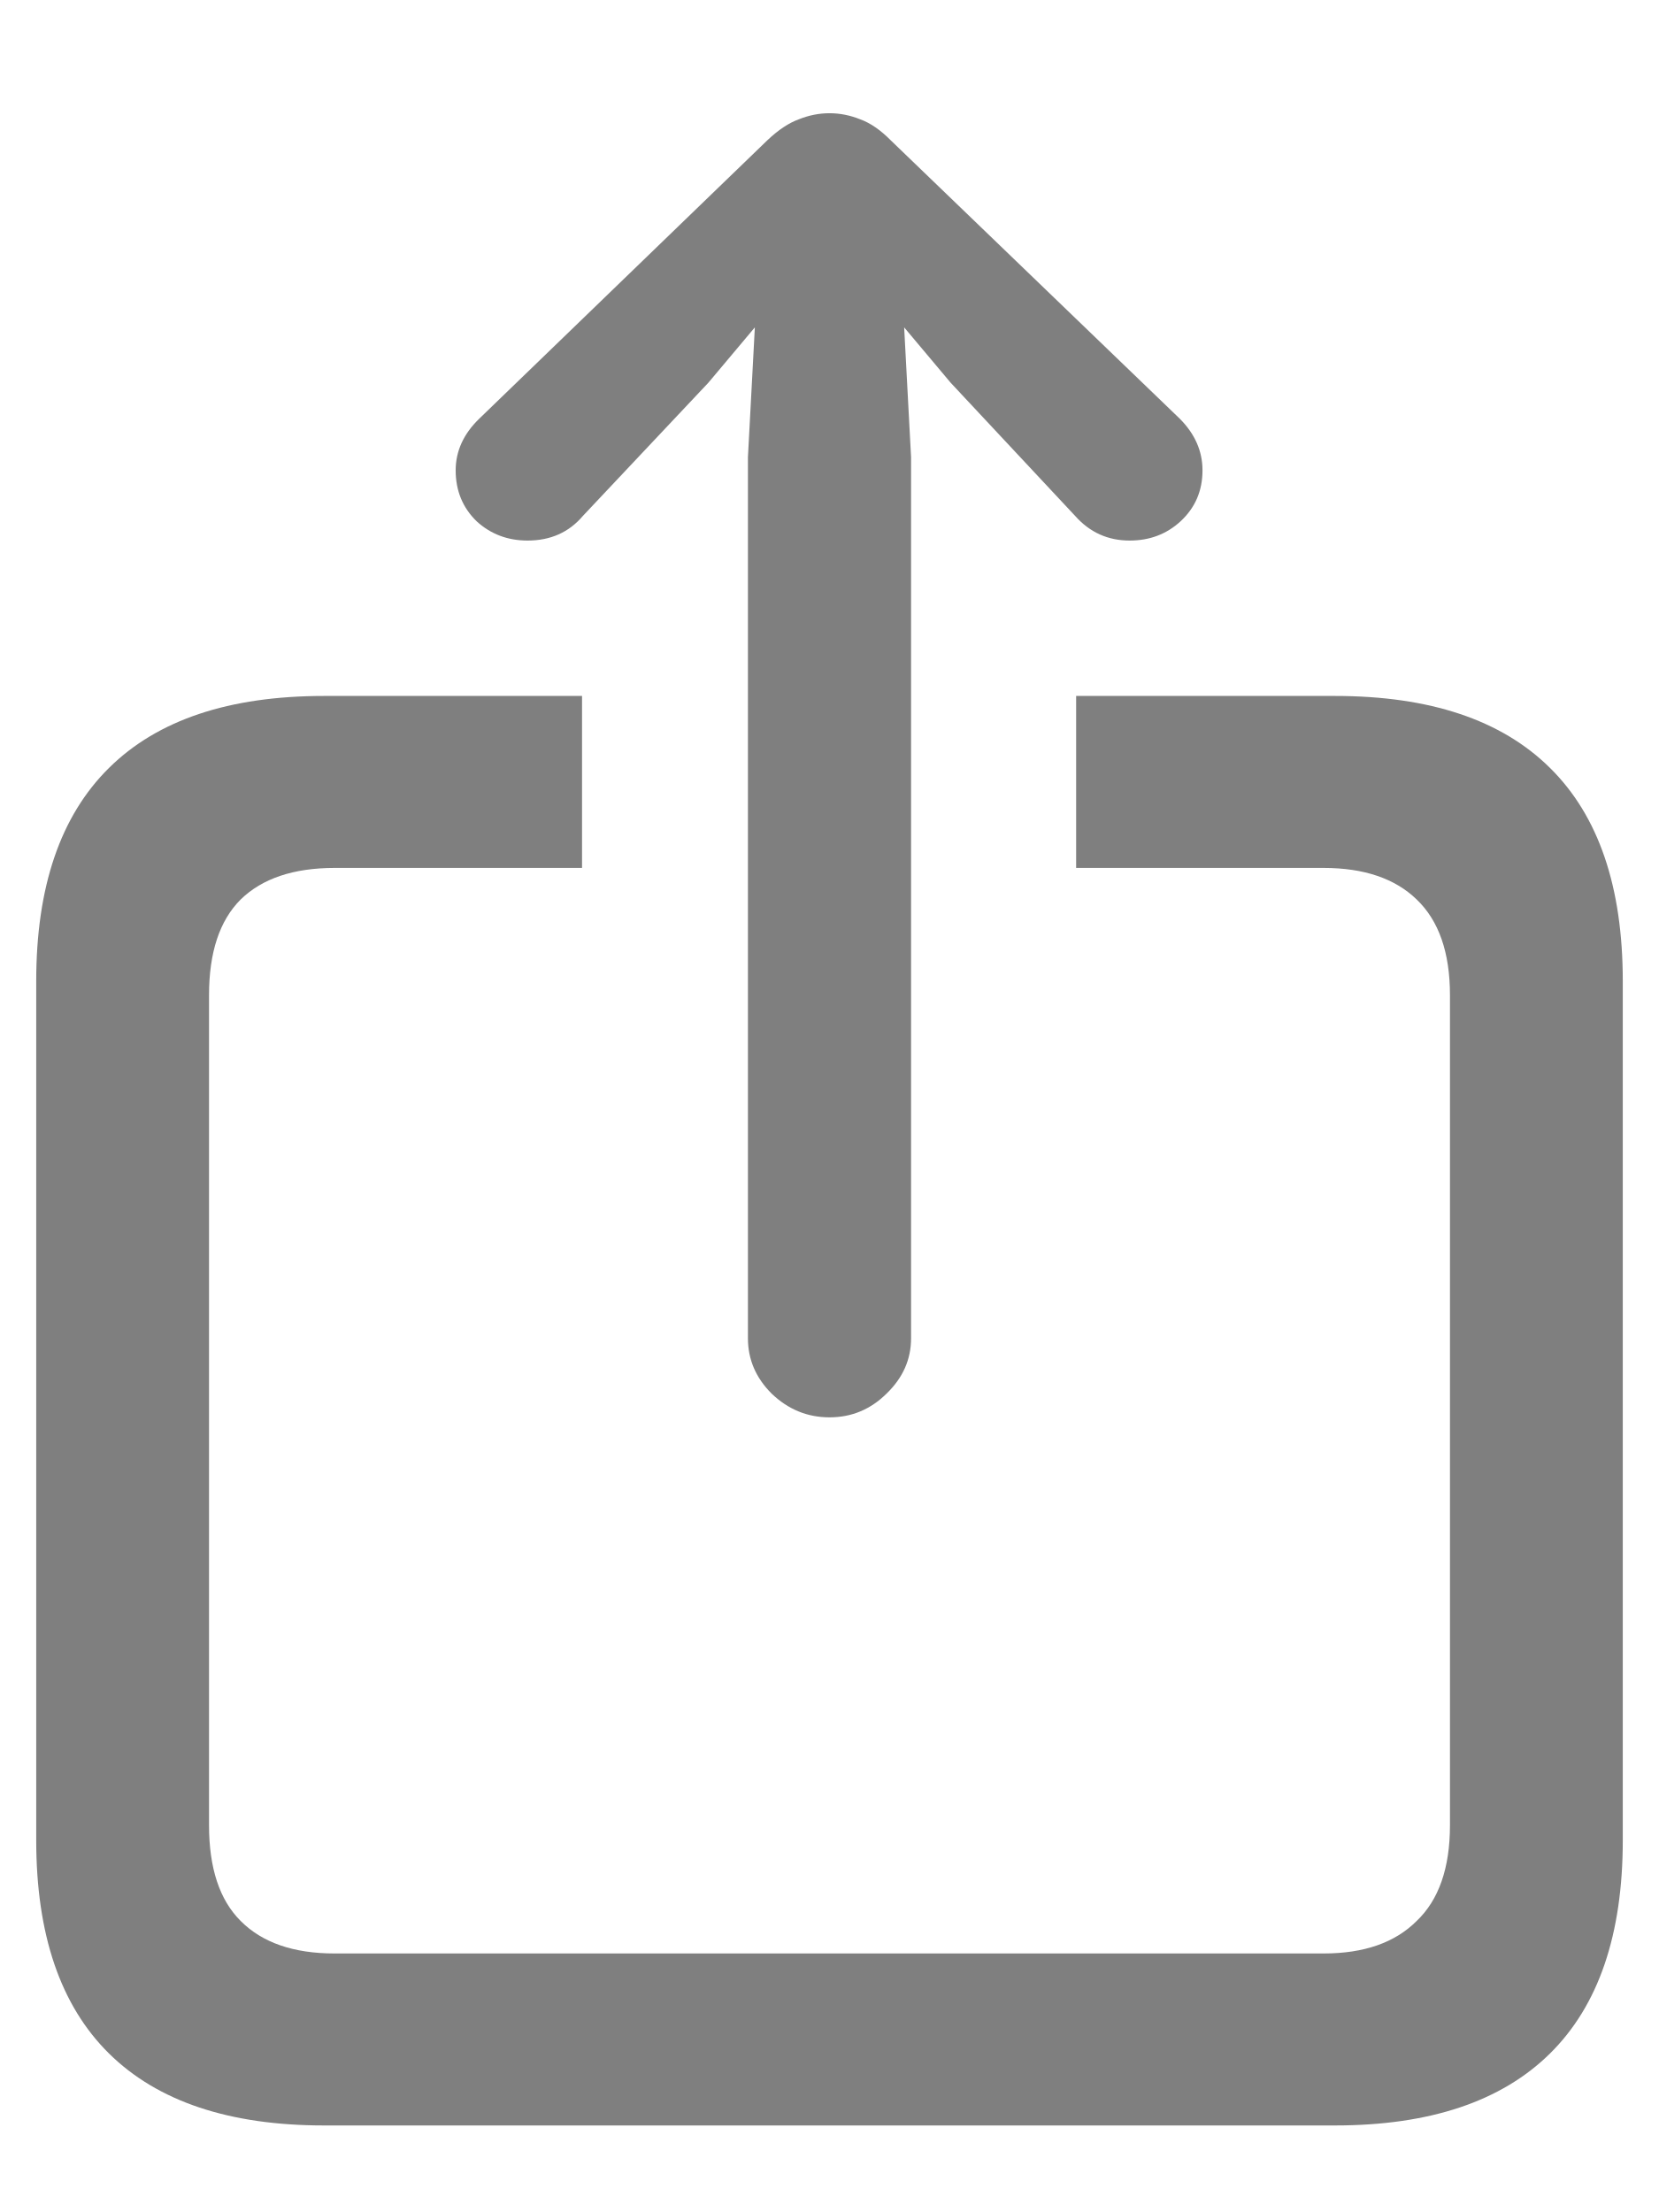
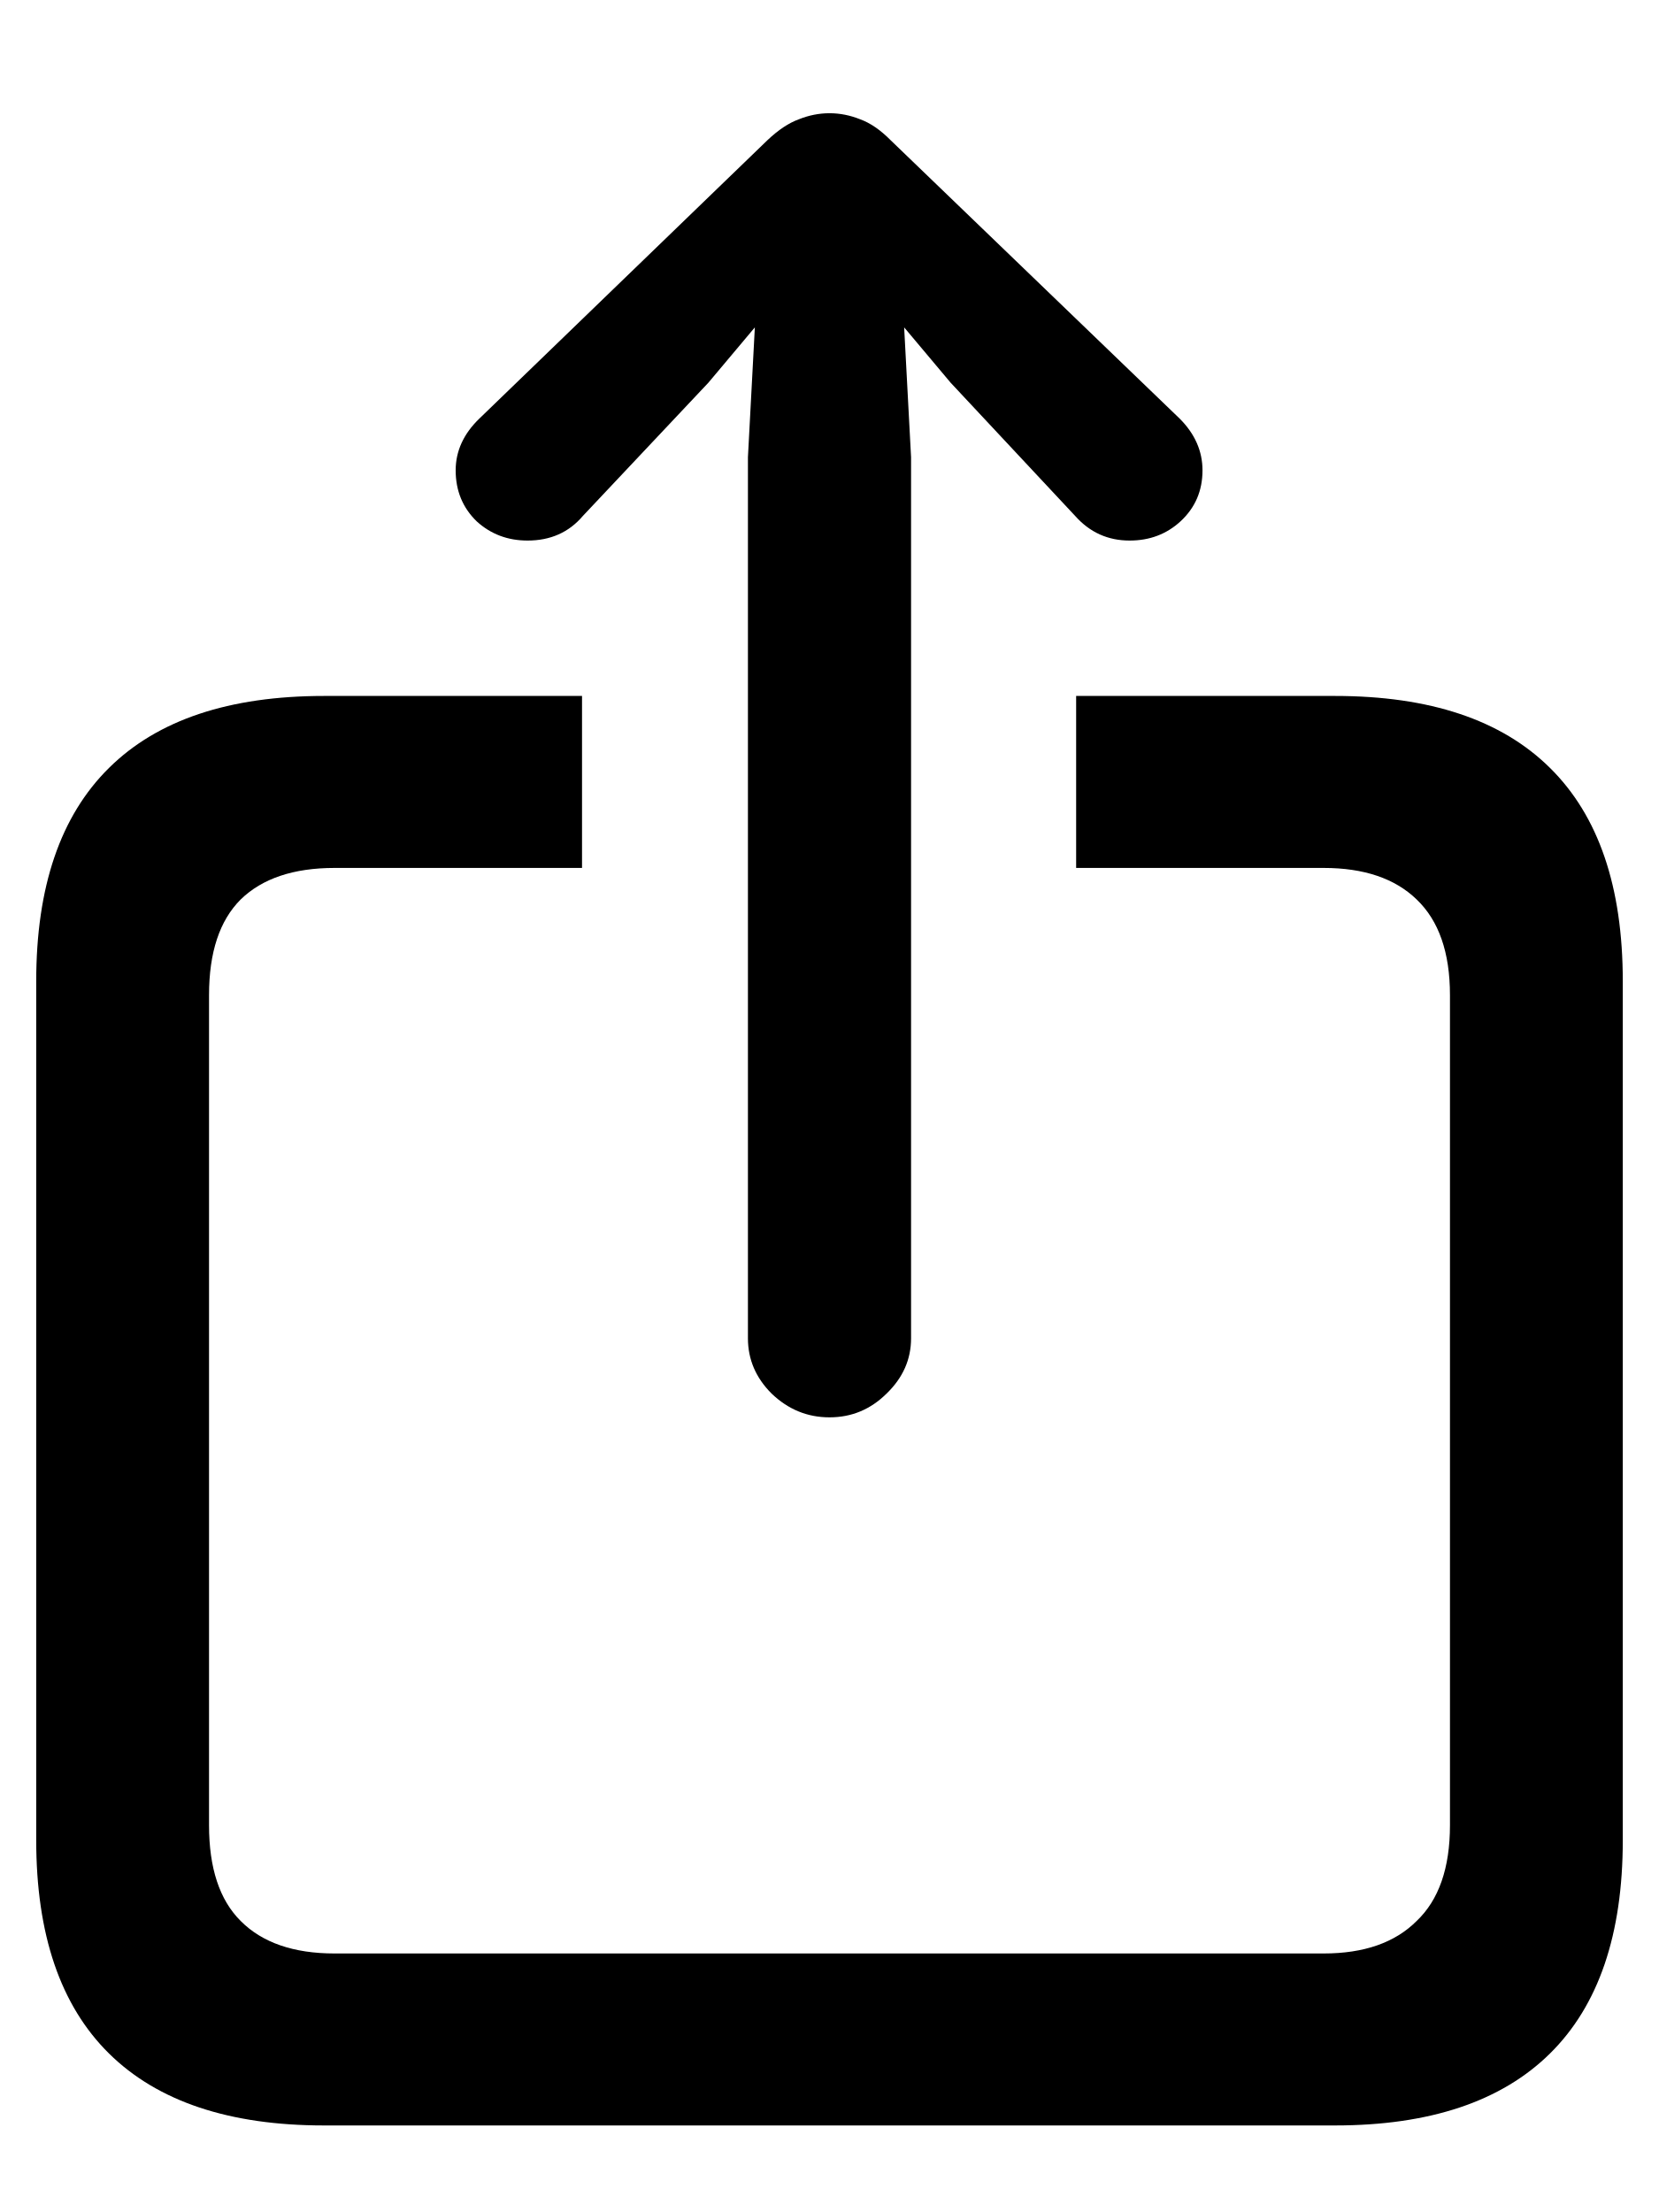
- <svg xmlns="http://www.w3.org/2000/svg" width="12" height="16" viewBox="0 0 12 16" fill="none">
-   <g style="mix-blend-mode:plus-darker">
-     <path d="M2.344 15.374C1.658 15.374 1.14 15.2 0.789 14.854C0.437 14.507 0.262 13.992 0.262 13.311V7.097C0.262 6.415 0.437 5.901 0.789 5.554C1.14 5.207 1.658 5.034 2.344 5.034H4.21V6.278H2.42C2.124 6.278 1.897 6.354 1.741 6.506C1.588 6.659 1.512 6.889 1.512 7.198V13.203C1.512 13.512 1.588 13.743 1.741 13.895C1.897 14.052 2.124 14.13 2.42 14.13H9.574C9.866 14.13 10.09 14.052 10.247 13.895C10.407 13.743 10.488 13.512 10.488 13.203V7.198C10.488 6.889 10.407 6.659 10.247 6.506C10.09 6.354 9.866 6.278 9.574 6.278H7.784V5.034H9.656C10.342 5.034 10.86 5.207 11.211 5.554C11.563 5.901 11.738 6.415 11.738 7.097V13.311C11.738 13.992 11.563 14.507 11.211 14.854C10.86 15.2 10.342 15.374 9.656 15.374H2.344ZM6 10.252C5.839 10.252 5.7 10.194 5.581 10.08C5.467 9.966 5.41 9.833 5.41 9.68V3.307L5.46 2.368L5.124 2.768L4.216 3.732C4.115 3.851 3.981 3.91 3.816 3.91C3.673 3.91 3.55 3.864 3.448 3.771C3.347 3.673 3.296 3.55 3.296 3.402C3.296 3.263 3.353 3.138 3.467 3.028L5.549 1.016C5.63 0.939 5.706 0.889 5.778 0.863C5.85 0.834 5.924 0.819 6 0.819C6.076 0.819 6.15 0.834 6.222 0.863C6.294 0.889 6.368 0.939 6.444 1.016L8.533 3.028C8.643 3.138 8.698 3.263 8.698 3.402C8.698 3.55 8.645 3.673 8.539 3.771C8.438 3.864 8.315 3.91 8.171 3.91C8.014 3.91 7.883 3.851 7.777 3.732L6.876 2.768L6.54 2.368L6.59 3.307V9.68C6.59 9.833 6.531 9.966 6.413 10.08C6.298 10.194 6.161 10.252 6 10.252Z" fill="black" fill-opacity="0.5" />
+ <svg xmlns="http://www.w3.org/2000/svg" width="12" height="16" viewBox="0 0 12 16">
+   <g>
+     <path d="M2.344 15.374C1.658 15.374 1.14 15.2 0.789 14.854C0.437 14.507 0.262 13.992 0.262 13.311V7.097C0.262 6.415 0.437 5.901 0.789 5.554C1.14 5.207 1.658 5.034 2.344 5.034H4.21V6.278H2.42C2.124 6.278 1.897 6.354 1.741 6.506C1.588 6.659 1.512 6.889 1.512 7.198V13.203C1.512 13.512 1.588 13.743 1.741 13.895C1.897 14.052 2.124 14.13 2.42 14.13H9.574C9.866 14.13 10.09 14.052 10.247 13.895C10.407 13.743 10.488 13.512 10.488 13.203V7.198C10.488 6.889 10.407 6.659 10.247 6.506C10.09 6.354 9.866 6.278 9.574 6.278H7.784V5.034H9.656C10.342 5.034 10.86 5.207 11.211 5.554C11.563 5.901 11.738 6.415 11.738 7.097V13.311C11.738 13.992 11.563 14.507 11.211 14.854C10.86 15.2 10.342 15.374 9.656 15.374H2.344ZM6 10.252C5.839 10.252 5.7 10.194 5.581 10.08C5.467 9.966 5.41 9.833 5.41 9.68V3.307L5.46 2.368L5.124 2.768L4.216 3.732C4.115 3.851 3.981 3.91 3.816 3.91C3.673 3.91 3.55 3.864 3.448 3.771C3.347 3.673 3.296 3.55 3.296 3.402C3.296 3.263 3.353 3.138 3.467 3.028L5.549 1.016C5.63 0.939 5.706 0.889 5.778 0.863C5.85 0.834 5.924 0.819 6 0.819C6.076 0.819 6.15 0.834 6.222 0.863C6.294 0.889 6.368 0.939 6.444 1.016L8.533 3.028C8.643 3.138 8.698 3.263 8.698 3.402C8.698 3.55 8.645 3.673 8.539 3.771C8.438 3.864 8.315 3.91 8.171 3.91C8.014 3.91 7.883 3.851 7.777 3.732L6.876 2.768L6.54 2.368L6.59 3.307V9.68C6.59 9.833 6.531 9.966 6.413 10.08C6.298 10.194 6.161 10.252 6 10.252Z" />
  </g>
</svg>
